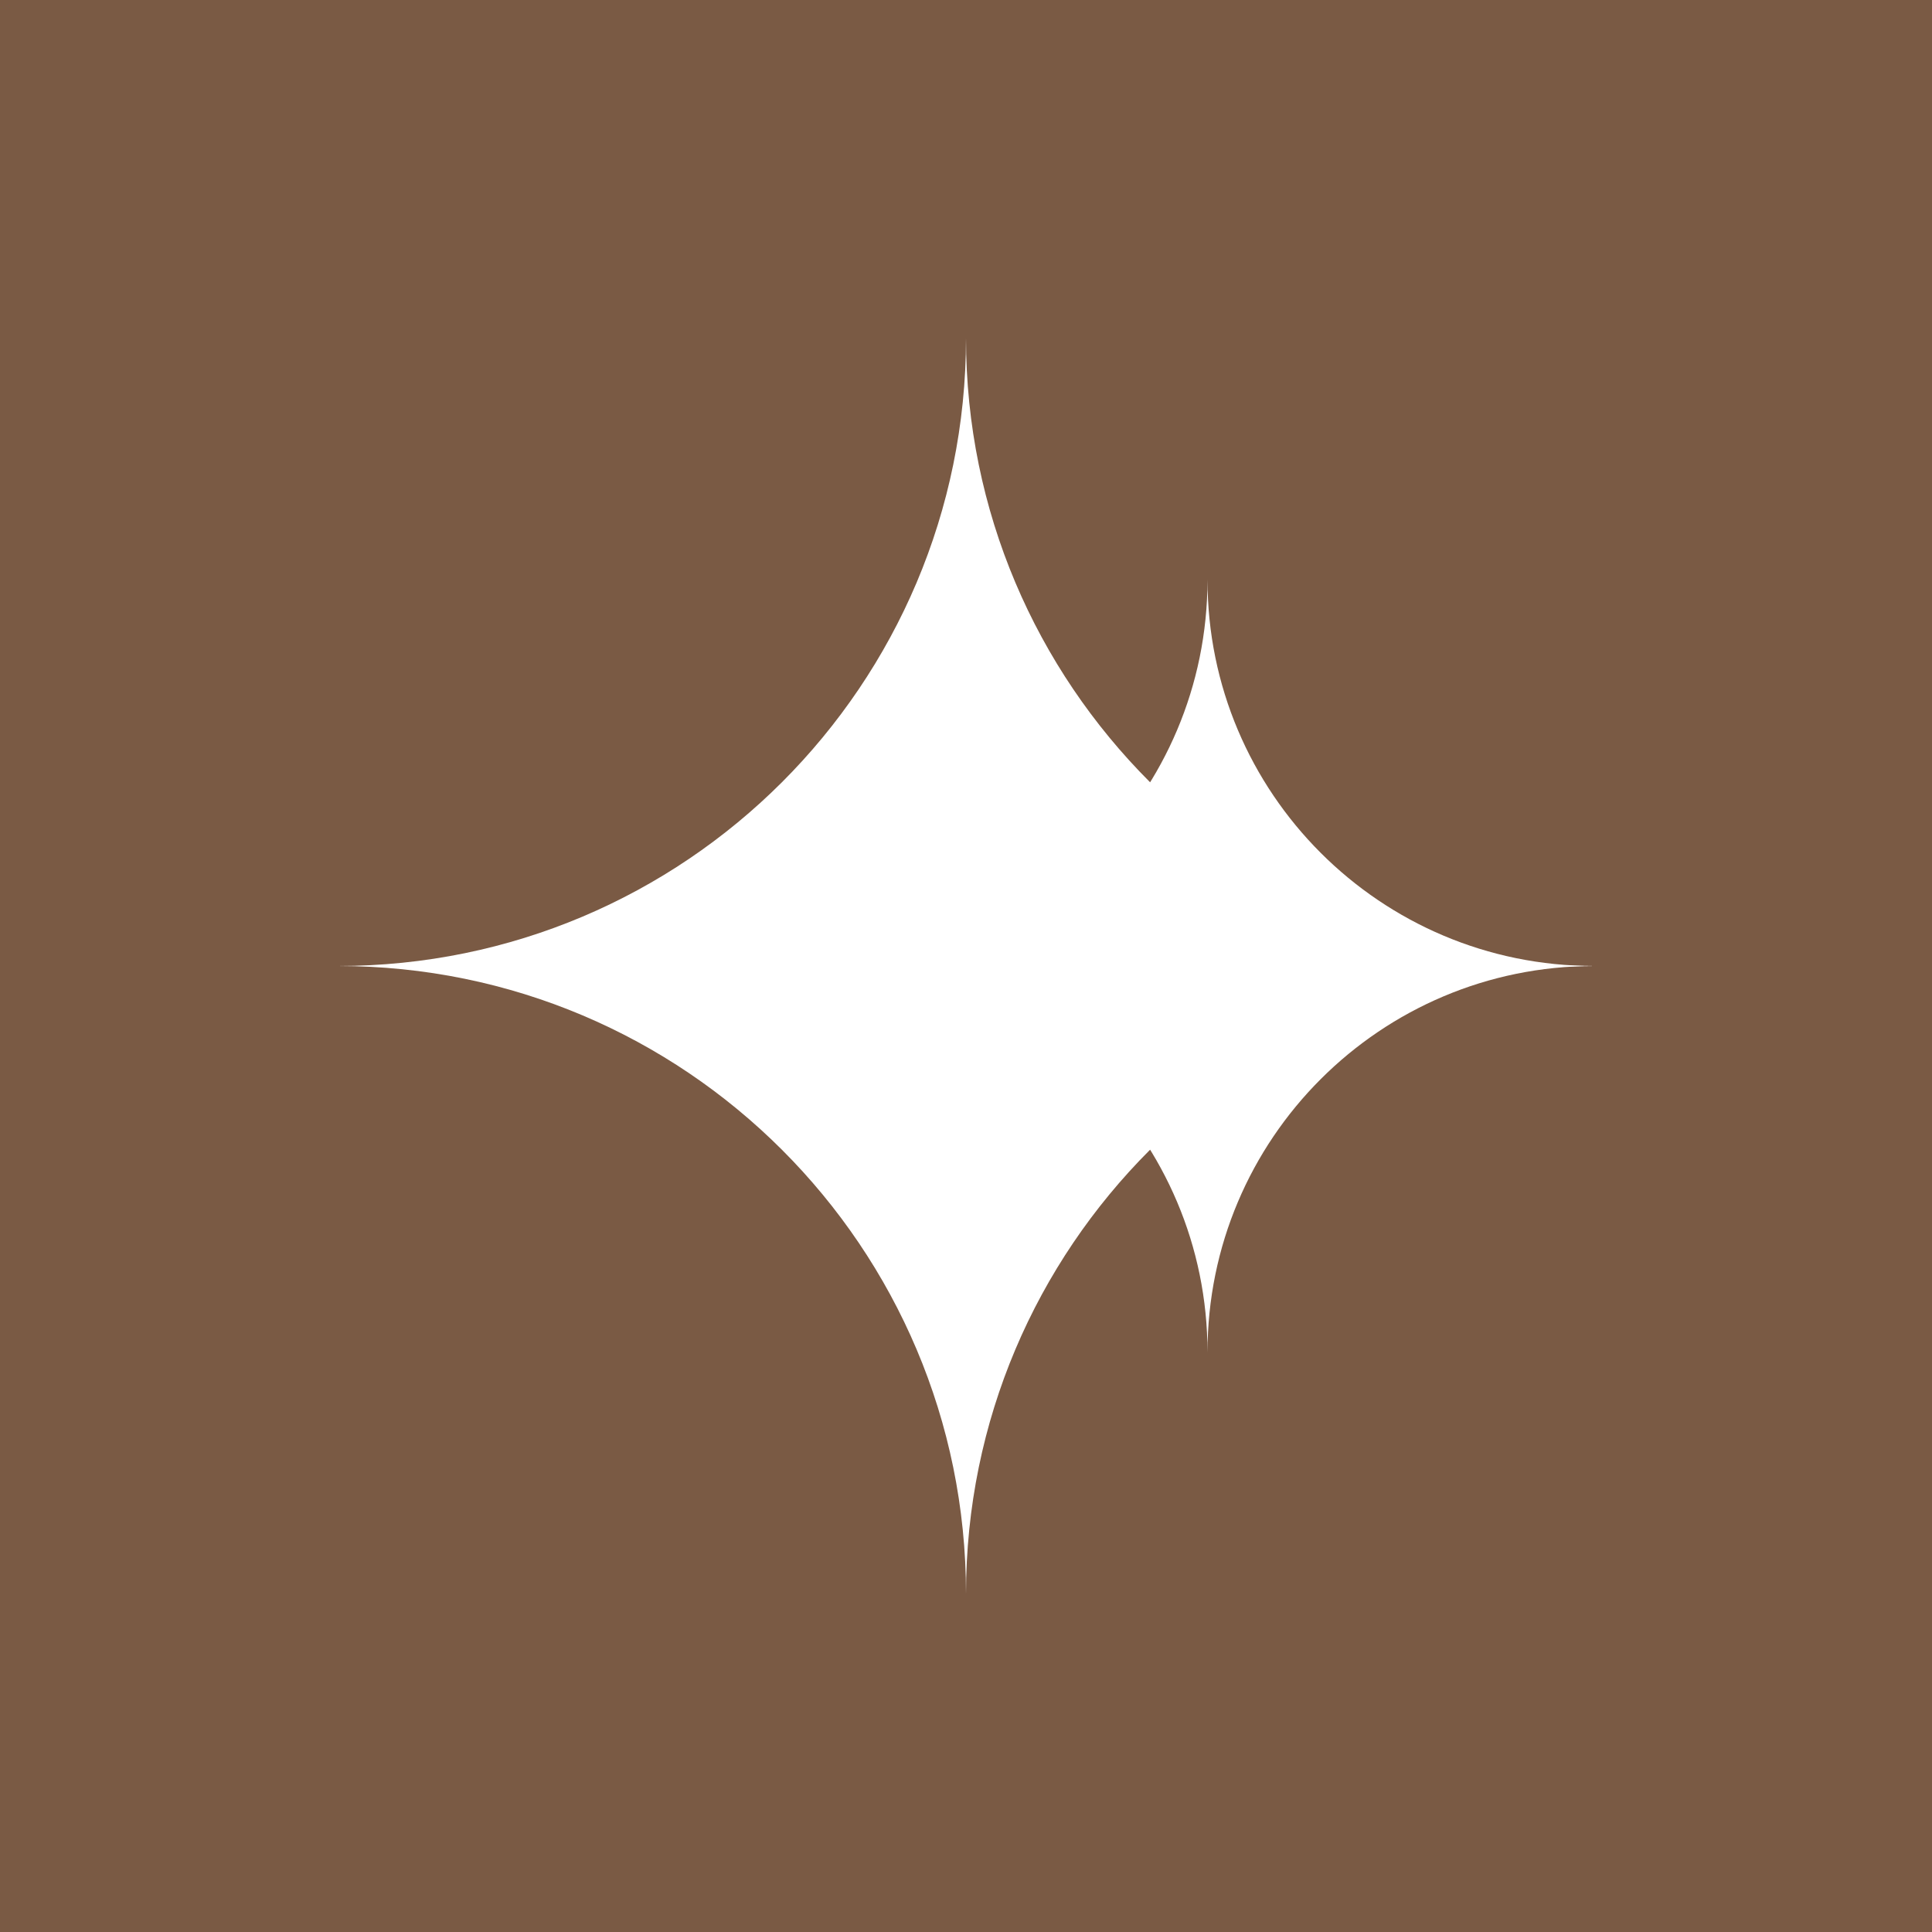
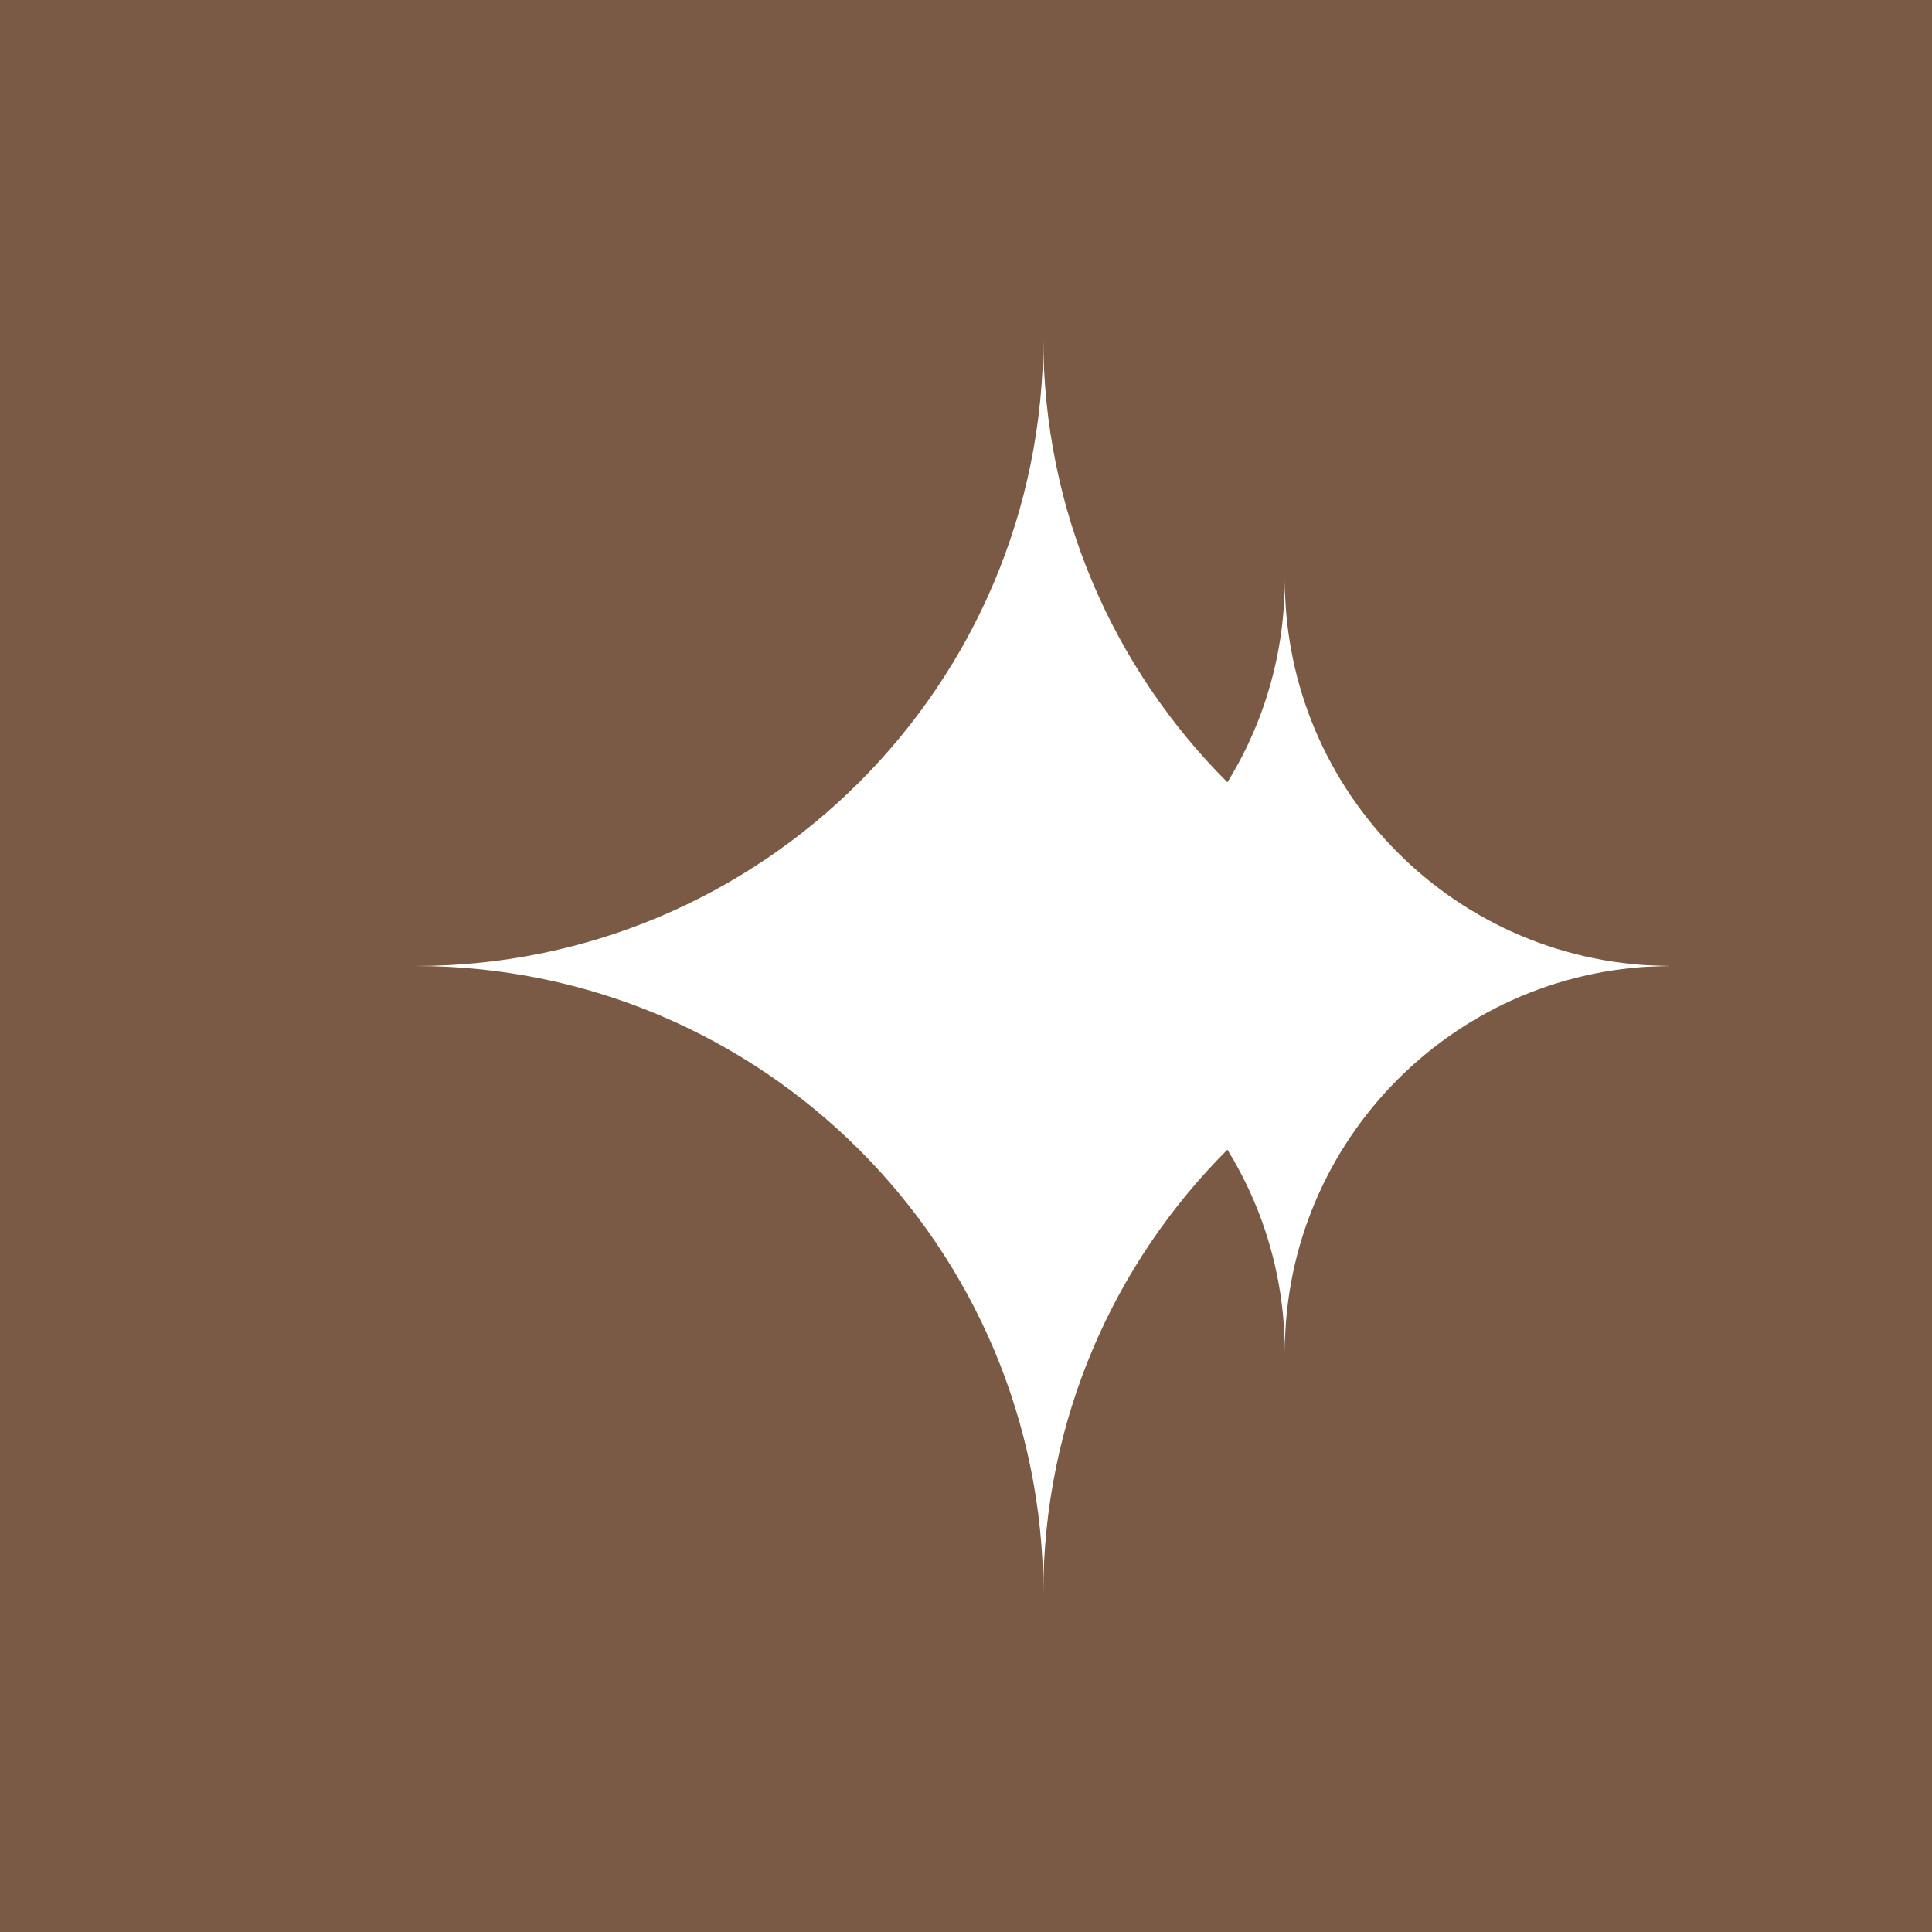
<svg xmlns="http://www.w3.org/2000/svg" viewBox="0 0 200 200">
  <rect width="200" height="200" fill="#7A5A44" />
-   <path d="M 125 60 A 40 40 0 0 0 165 100 A 40 40 0 0 0 125 140 A 40 40 0 0 0 85 100 A 40 40 0 0 0 125 60 Z" fill="#FFFFFF" />
-   <path d="M 100 35 A 65 65 0 0 0 165 100 A 65 65 0 0 0 100 165 A 65 65 0 0 0 35 100 A 65 65 0 0 0 100 35 Z" fill="#FFFFFF" />
+   <path d="M 133 60 A 40 40 0 0 0 173 100 A 40 40 0 0 0 133 140 A 40 40 0 0 0 93 100 A 40 40 0 0 0 133 60 Z" fill="#FFFFFF" />
+   <path d="M 108 35 A 65 65 0 0 0 173 100 A 65 65 0 0 0 108 165 A 65 65 0 0 0 43 100 A 65 65 0 0 0 108 35 Z" fill="#FFFFFF" />
</svg>
